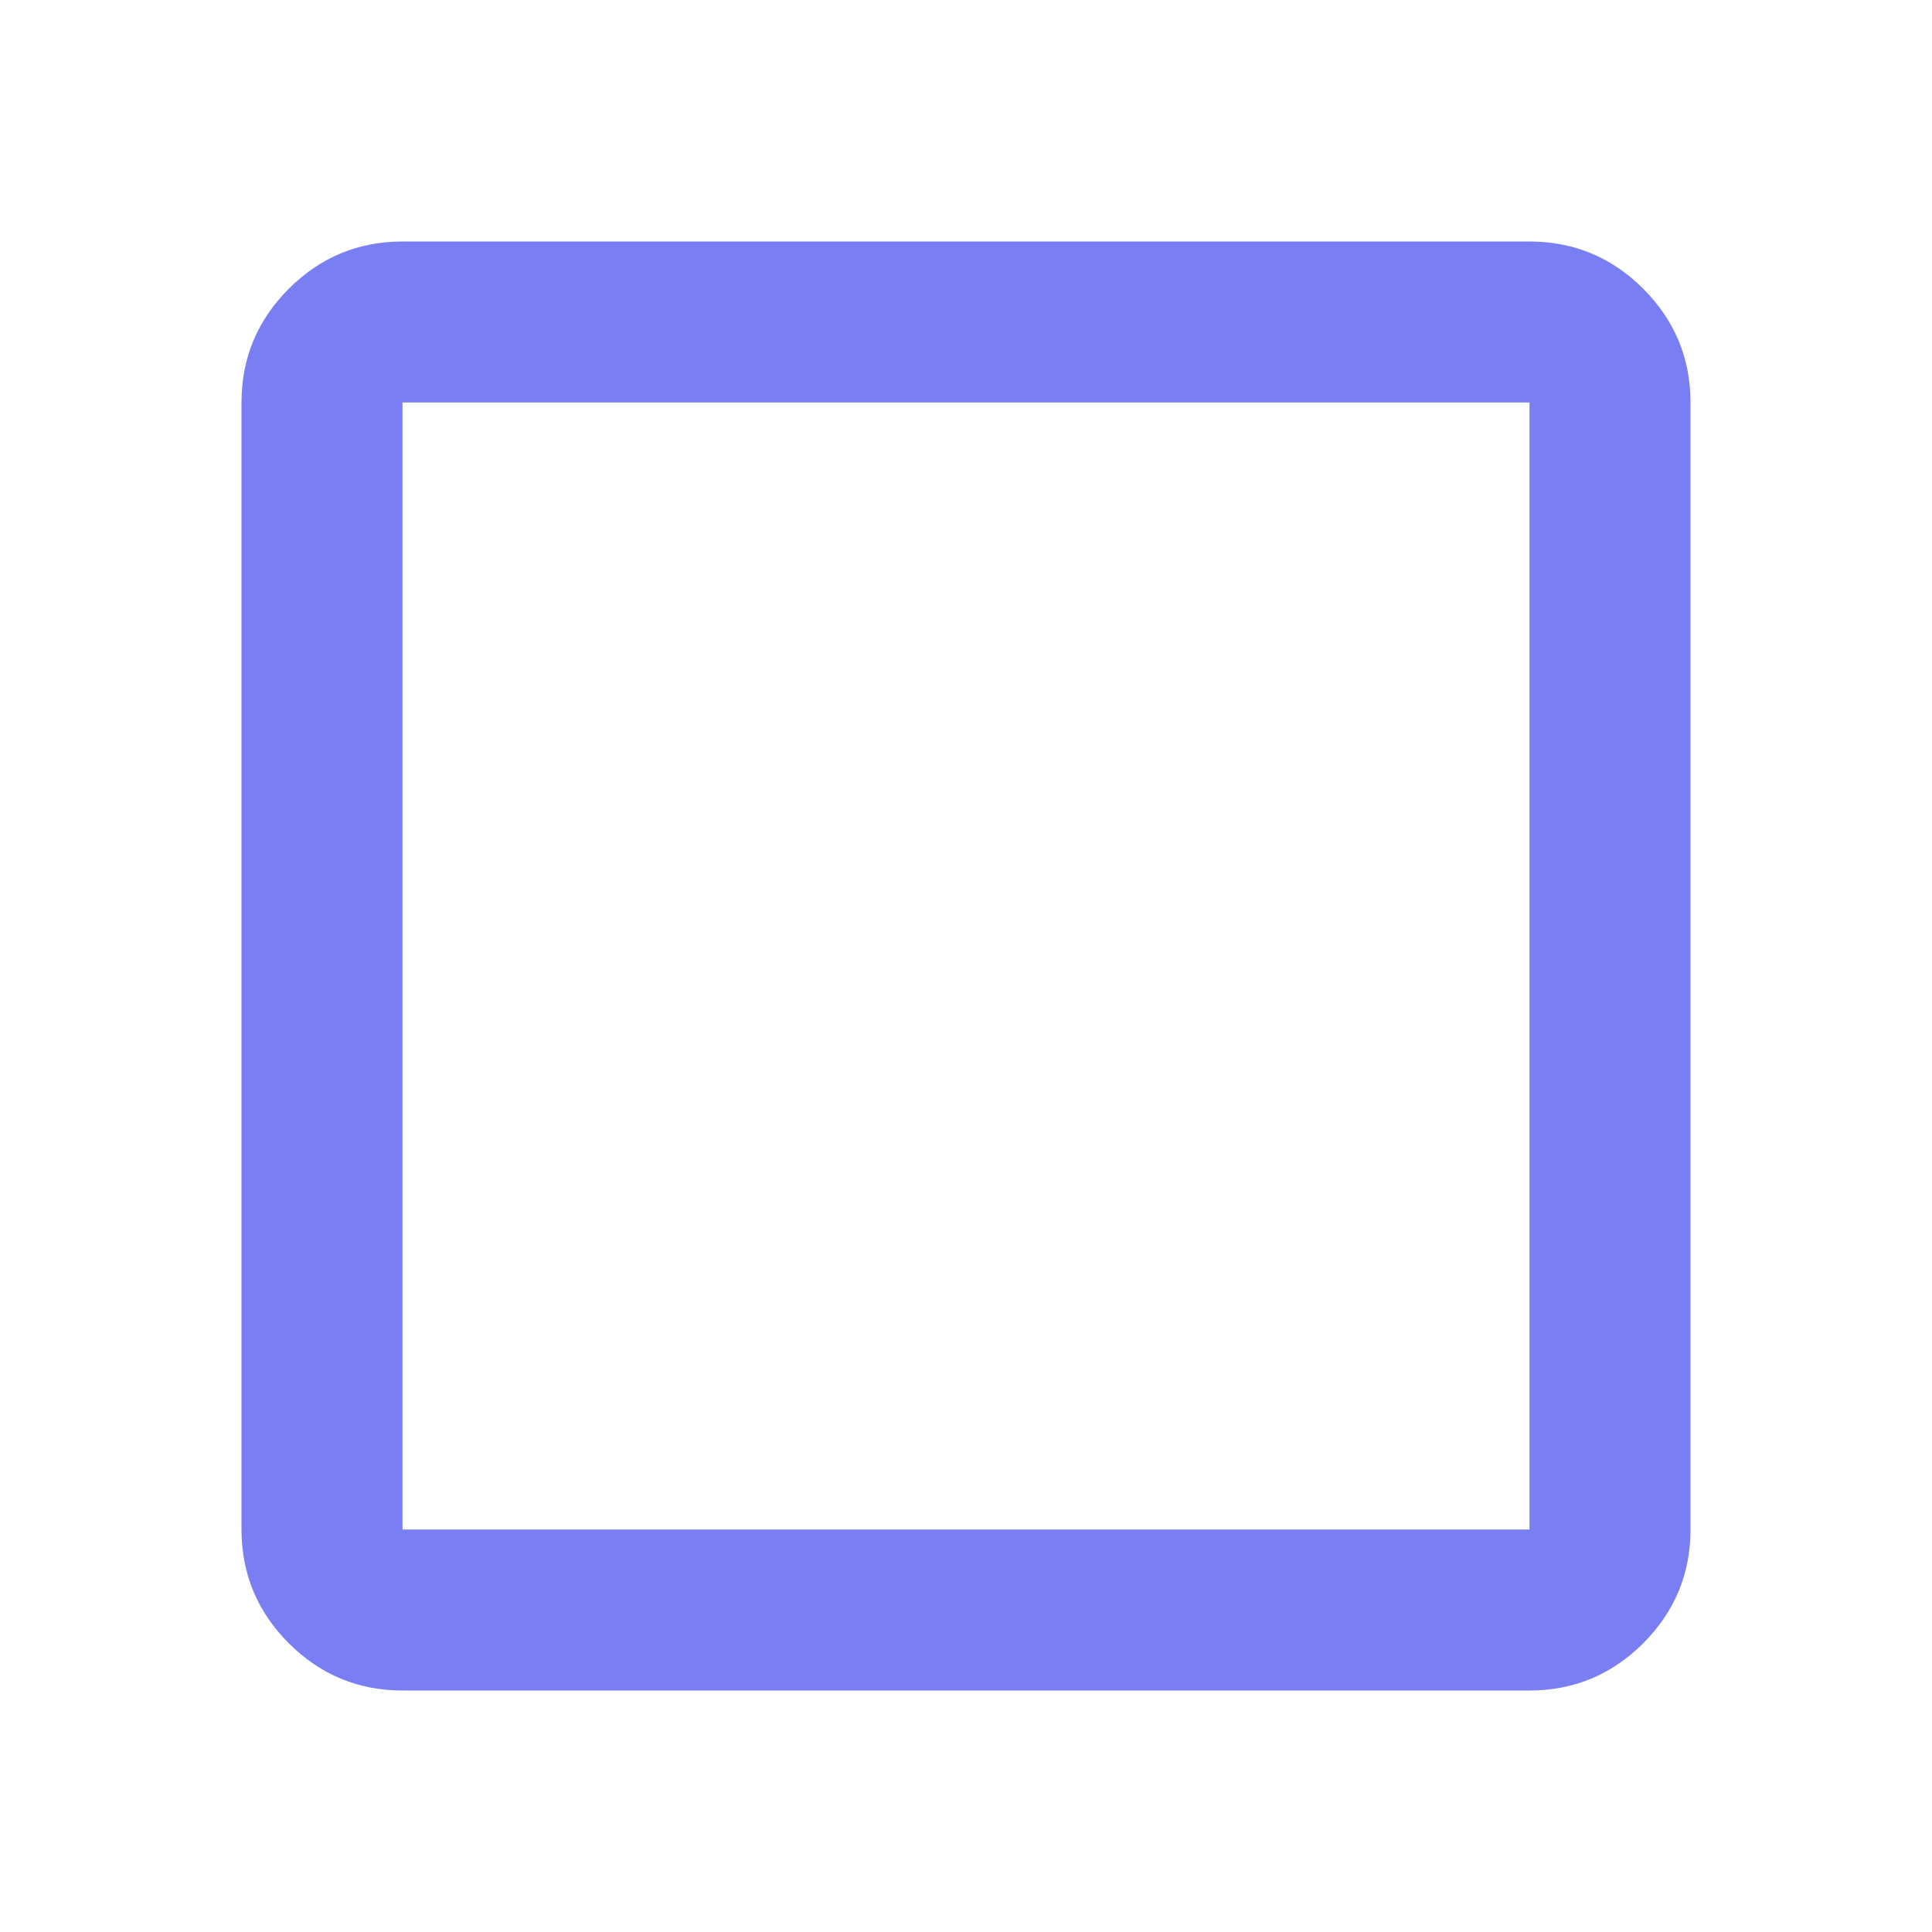
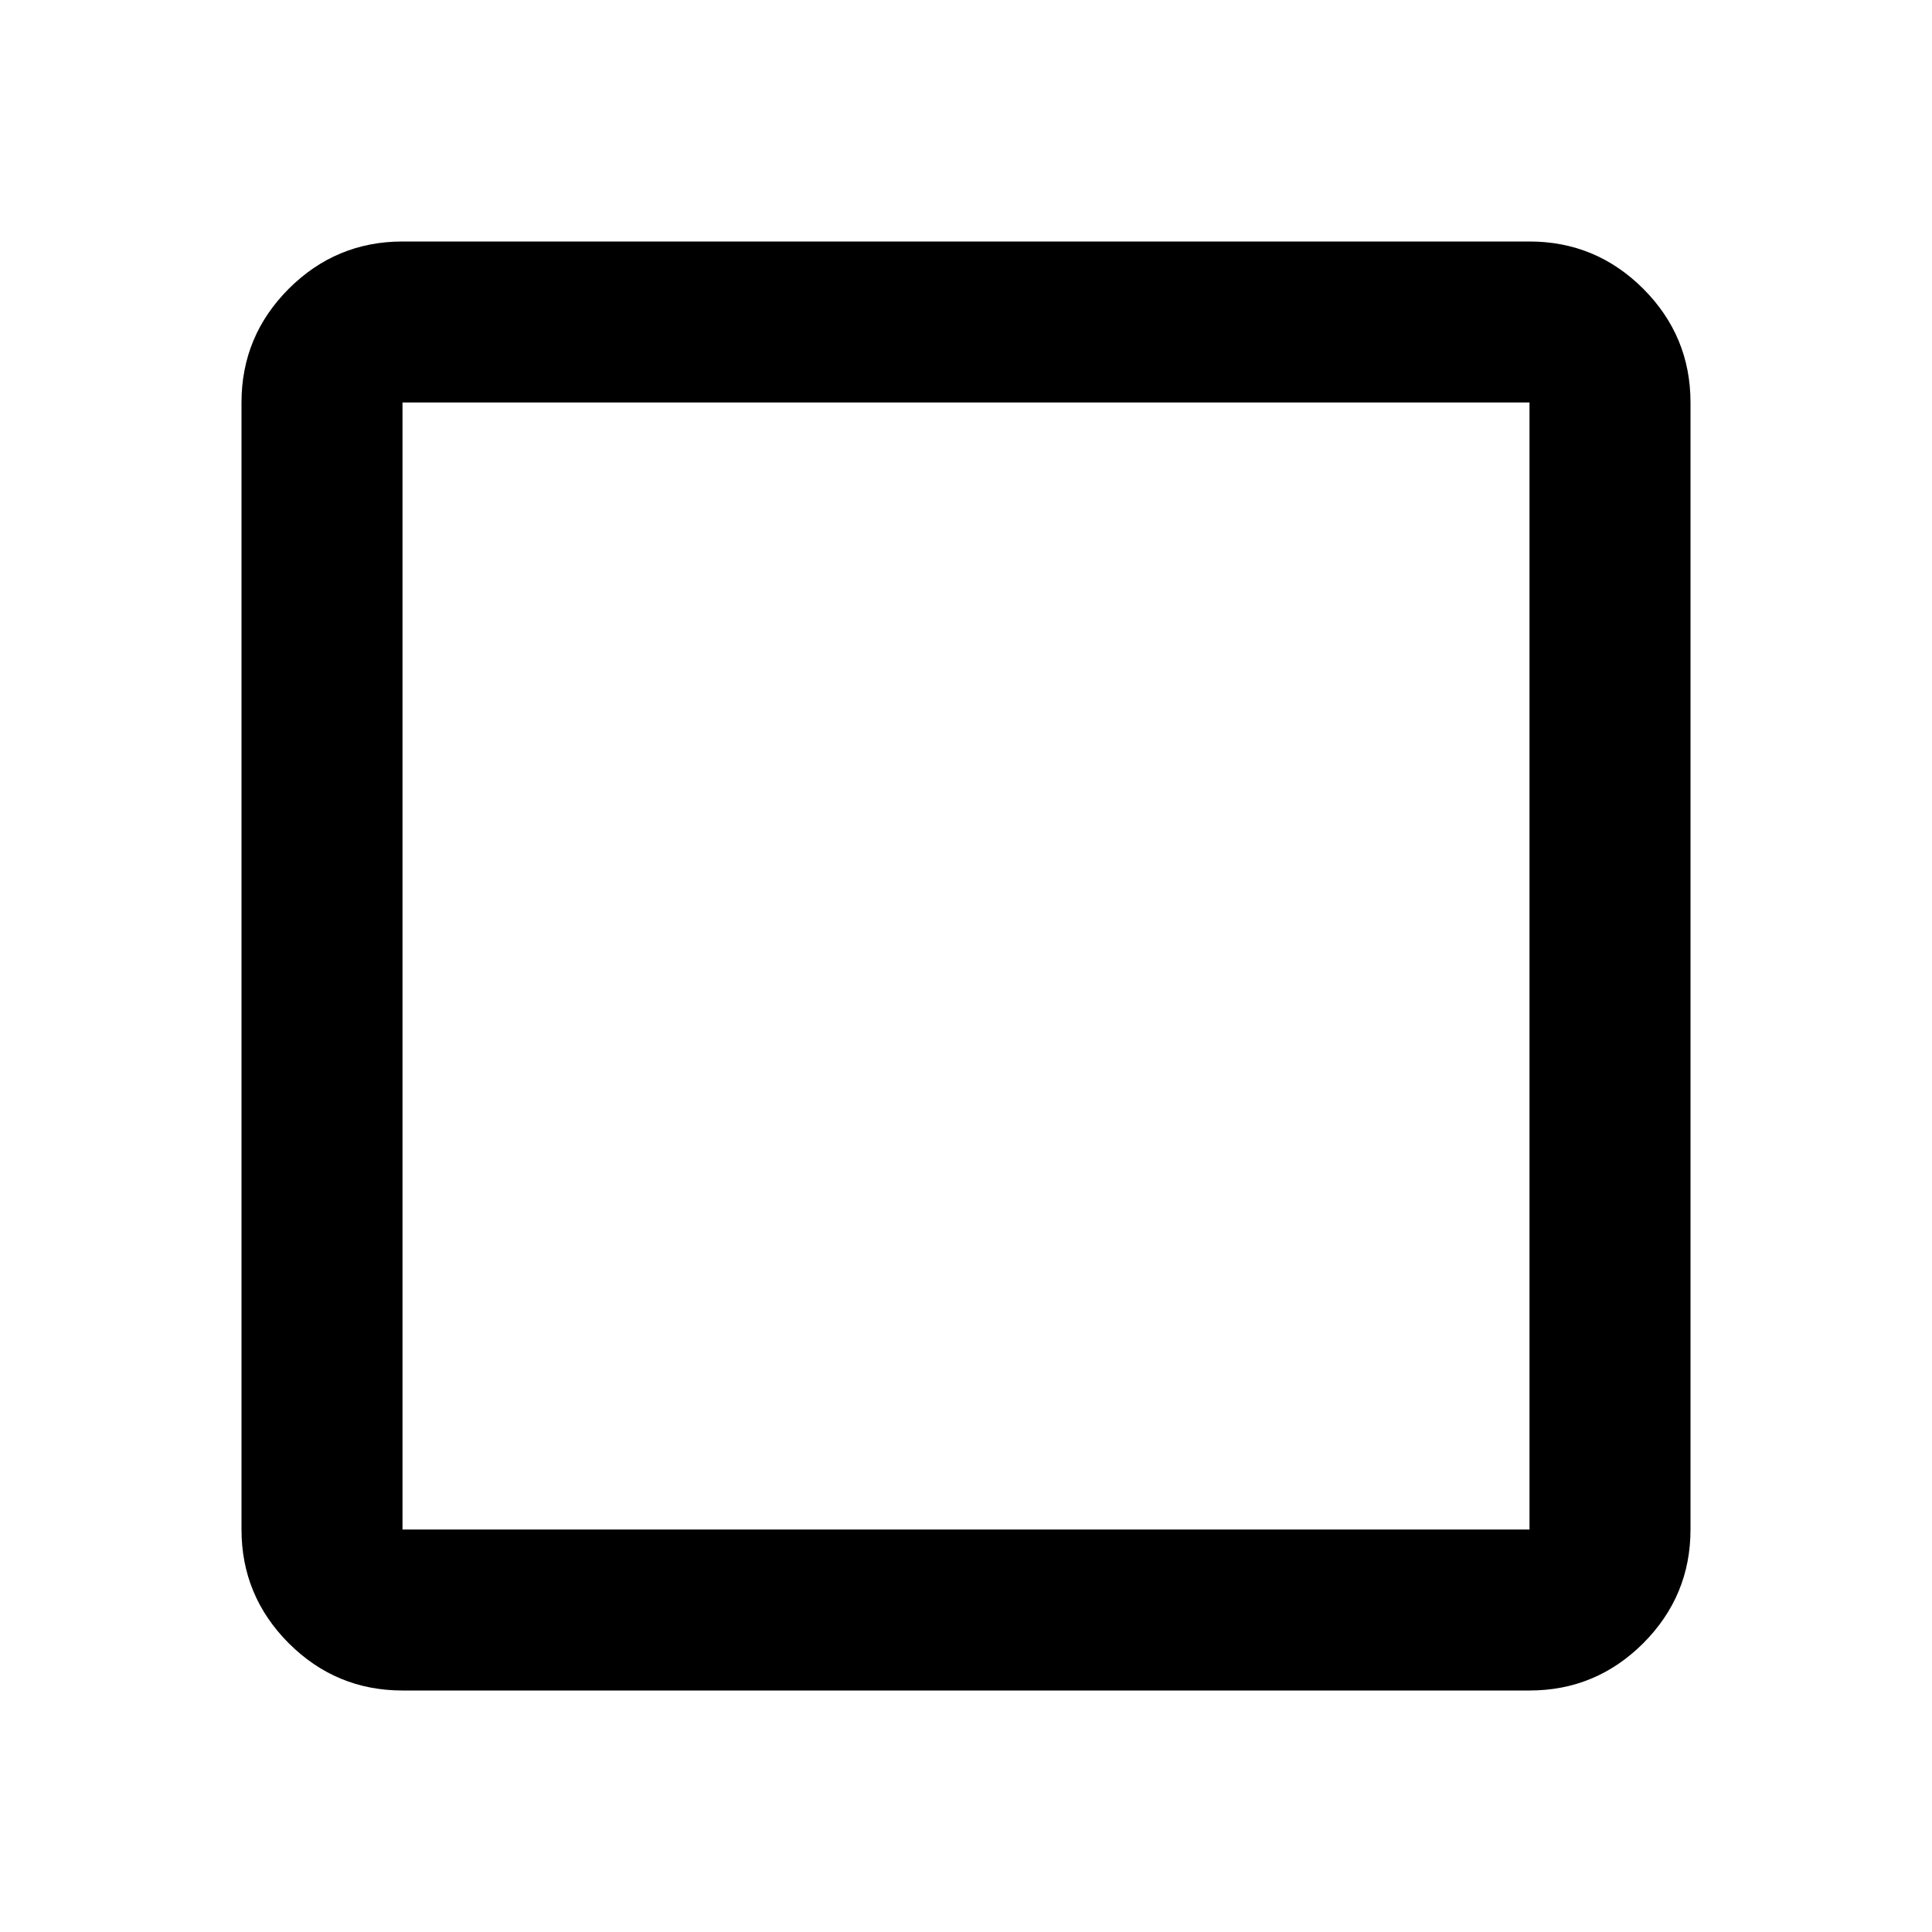
<svg xmlns="http://www.w3.org/2000/svg" width="24" height="24" viewBox="0 0 24 24" fill="none">
  <mask id="mask0_5538_21004" style="mask-type:alpha" maskUnits="userSpaceOnUse" x="0" y="0" width="24" height="24">
    <rect width="24" height="24" fill="#797EF3" />
  </mask>
  <g mask="url(#mask0_5538_21004)">
-     <path d="M5 21C4.45 21 3.979 20.804 3.587 20.413C3.196 20.021 3 19.55 3 19V5C3 4.45 3.196 3.979 3.587 3.587C3.979 3.196 4.45 3 5 3H19C19.55 3 20.021 3.196 20.413 3.587C20.804 3.979 21 4.45 21 5V19C21 19.55 20.804 20.021 20.413 20.413C20.021 20.804 19.55 21 19 21H5ZM5 19H19V5H5V19Z" fill="#797EF3" />
+     <path d="M5 21C4.45 21 3.979 20.804 3.587 20.413C3.196 20.021 3 19.55 3 19V5C3 4.45 3.196 3.979 3.587 3.587C3.979 3.196 4.45 3 5 3H19C19.55 3 20.021 3.196 20.413 3.587C20.804 3.979 21 4.45 21 5V19C21 19.55 20.804 20.021 20.413 20.413C20.021 20.804 19.55 21 19 21H5ZM5 19H19V5H5V19Z" fill="currentColor" />
  </g>
</svg>
